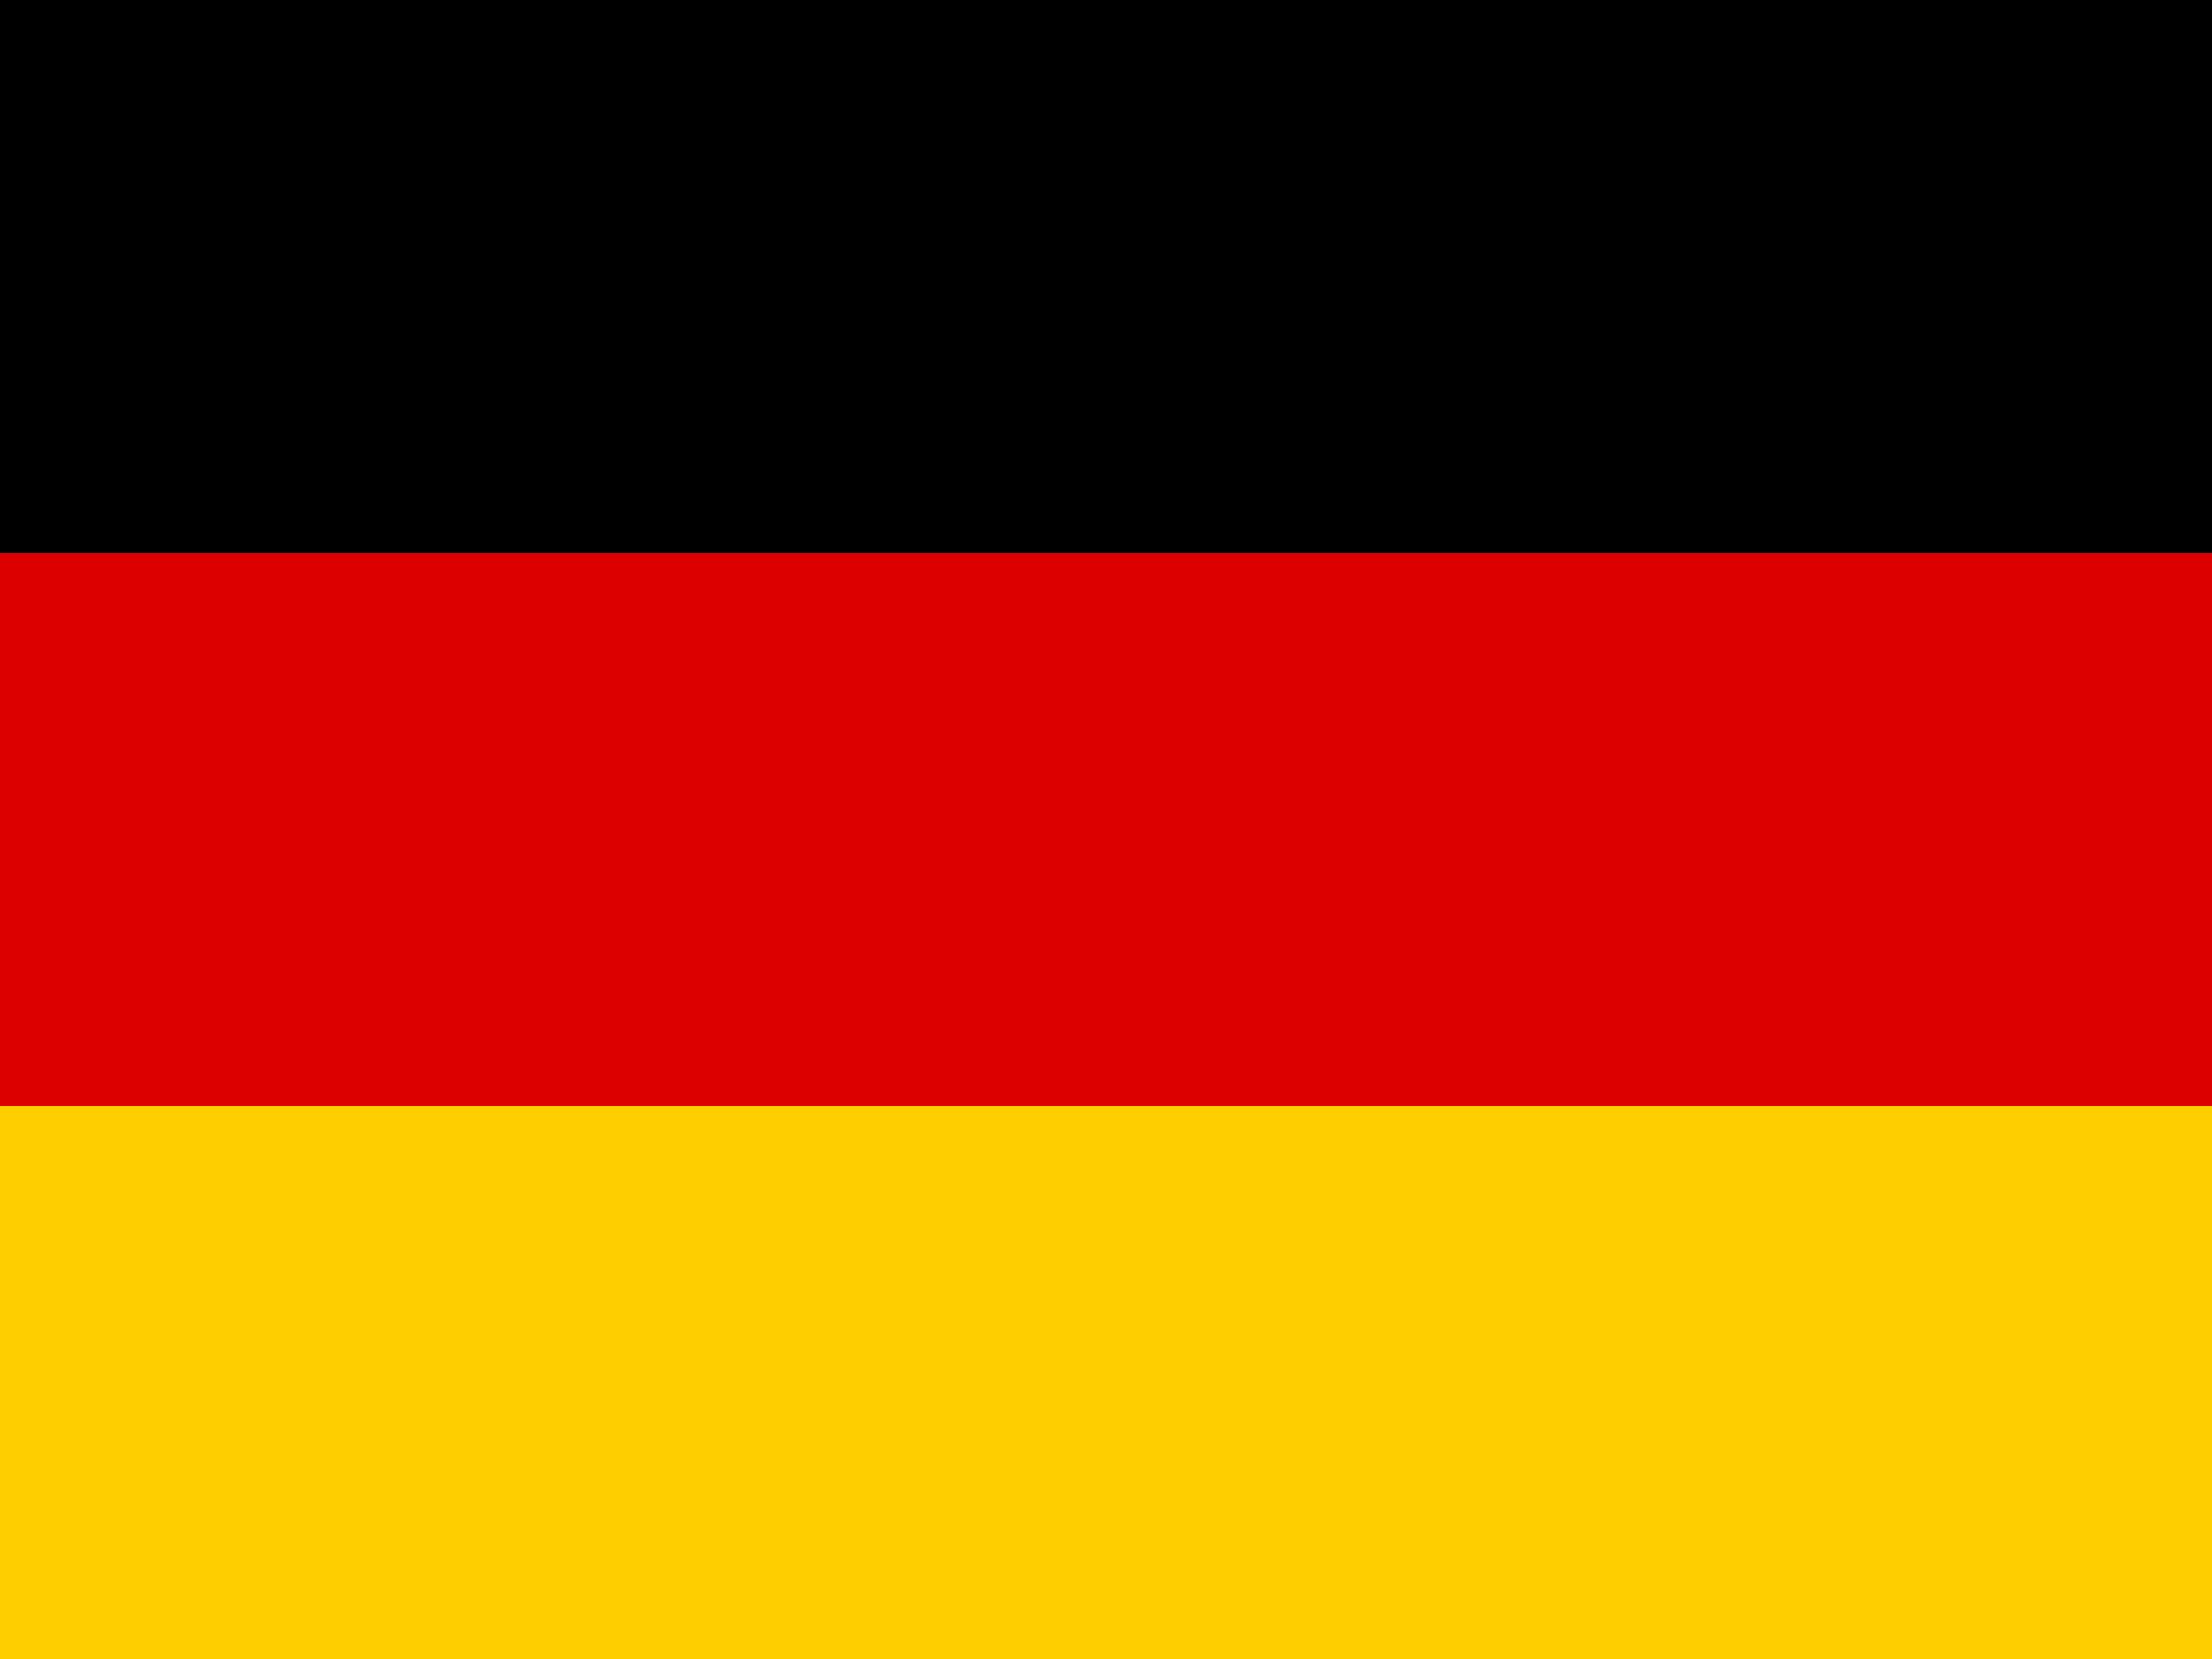
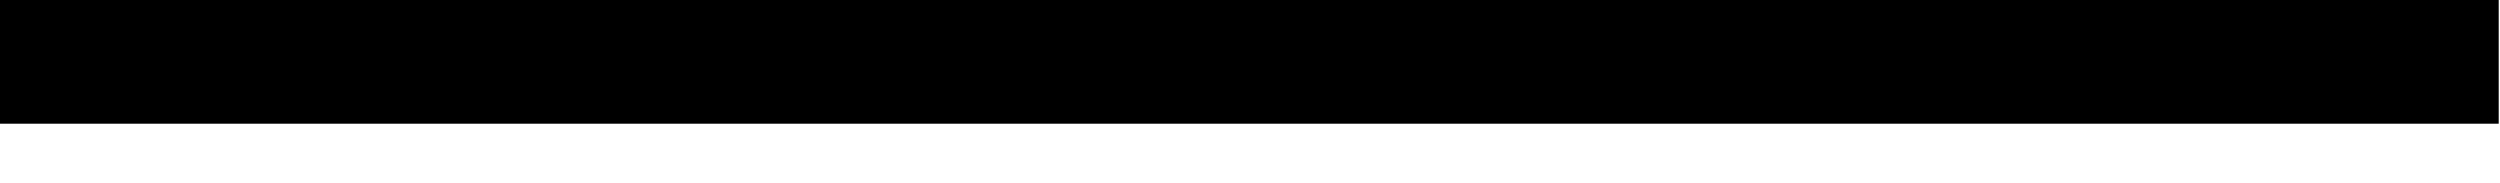
- <svg xmlns="http://www.w3.org/2000/svg" height="480" width="640" viewBox="0 0 640 480">
-   <path fill="#ffce00" d="M0 320h640v160.002H0z" />
-   <path d="M0 0h640v160H0z" />
-   <path fill="#d00" d="M0 160h640v160H0z" />
+ <svg xmlns="http://www.w3.org/2000/svg" version="1.0" width="1920pt" height="140pt" viewBox="0 0 1920 140" preserveAspectRatio="xMidYMid meet">
+   <g transform="translate(0,140) scale(0.1,-0.1)" fill="#000000" stroke="none">
+     <path d="M0 925 l0 -475 9595 0 9595 0 0 475 0 475 -9595 0 -9595 0 0 -475z" />
+   </g>
</svg>
